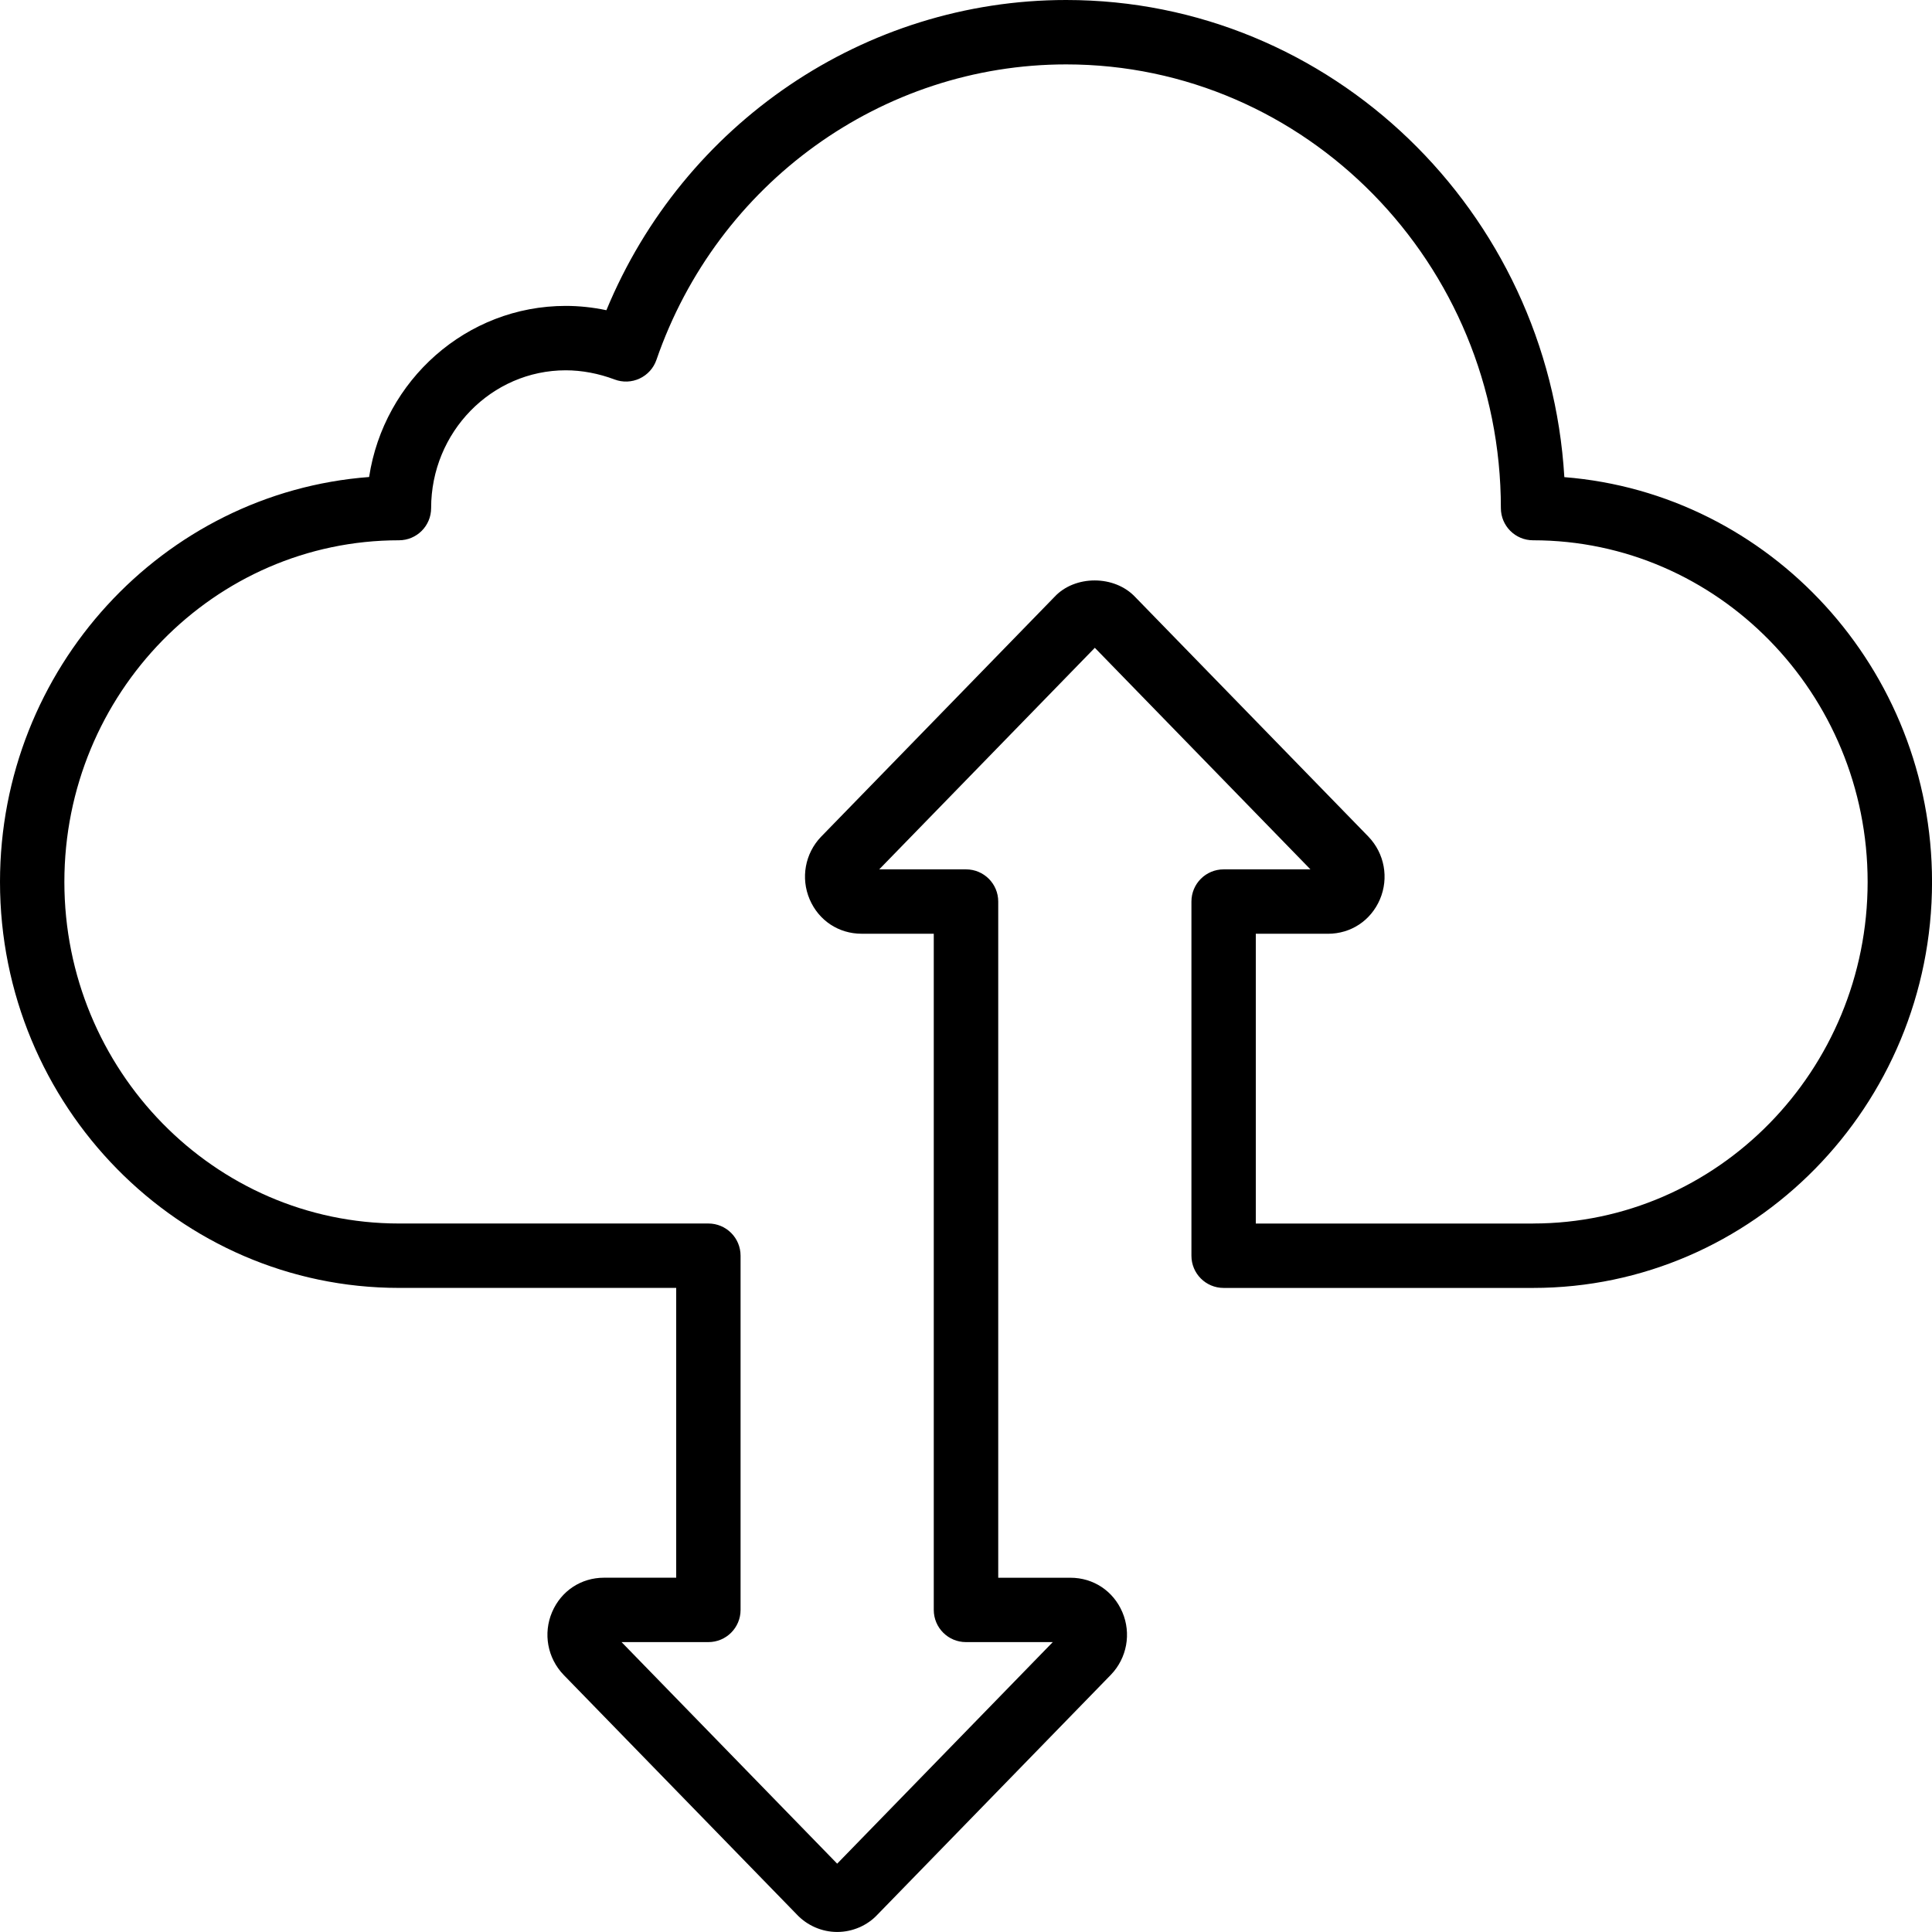
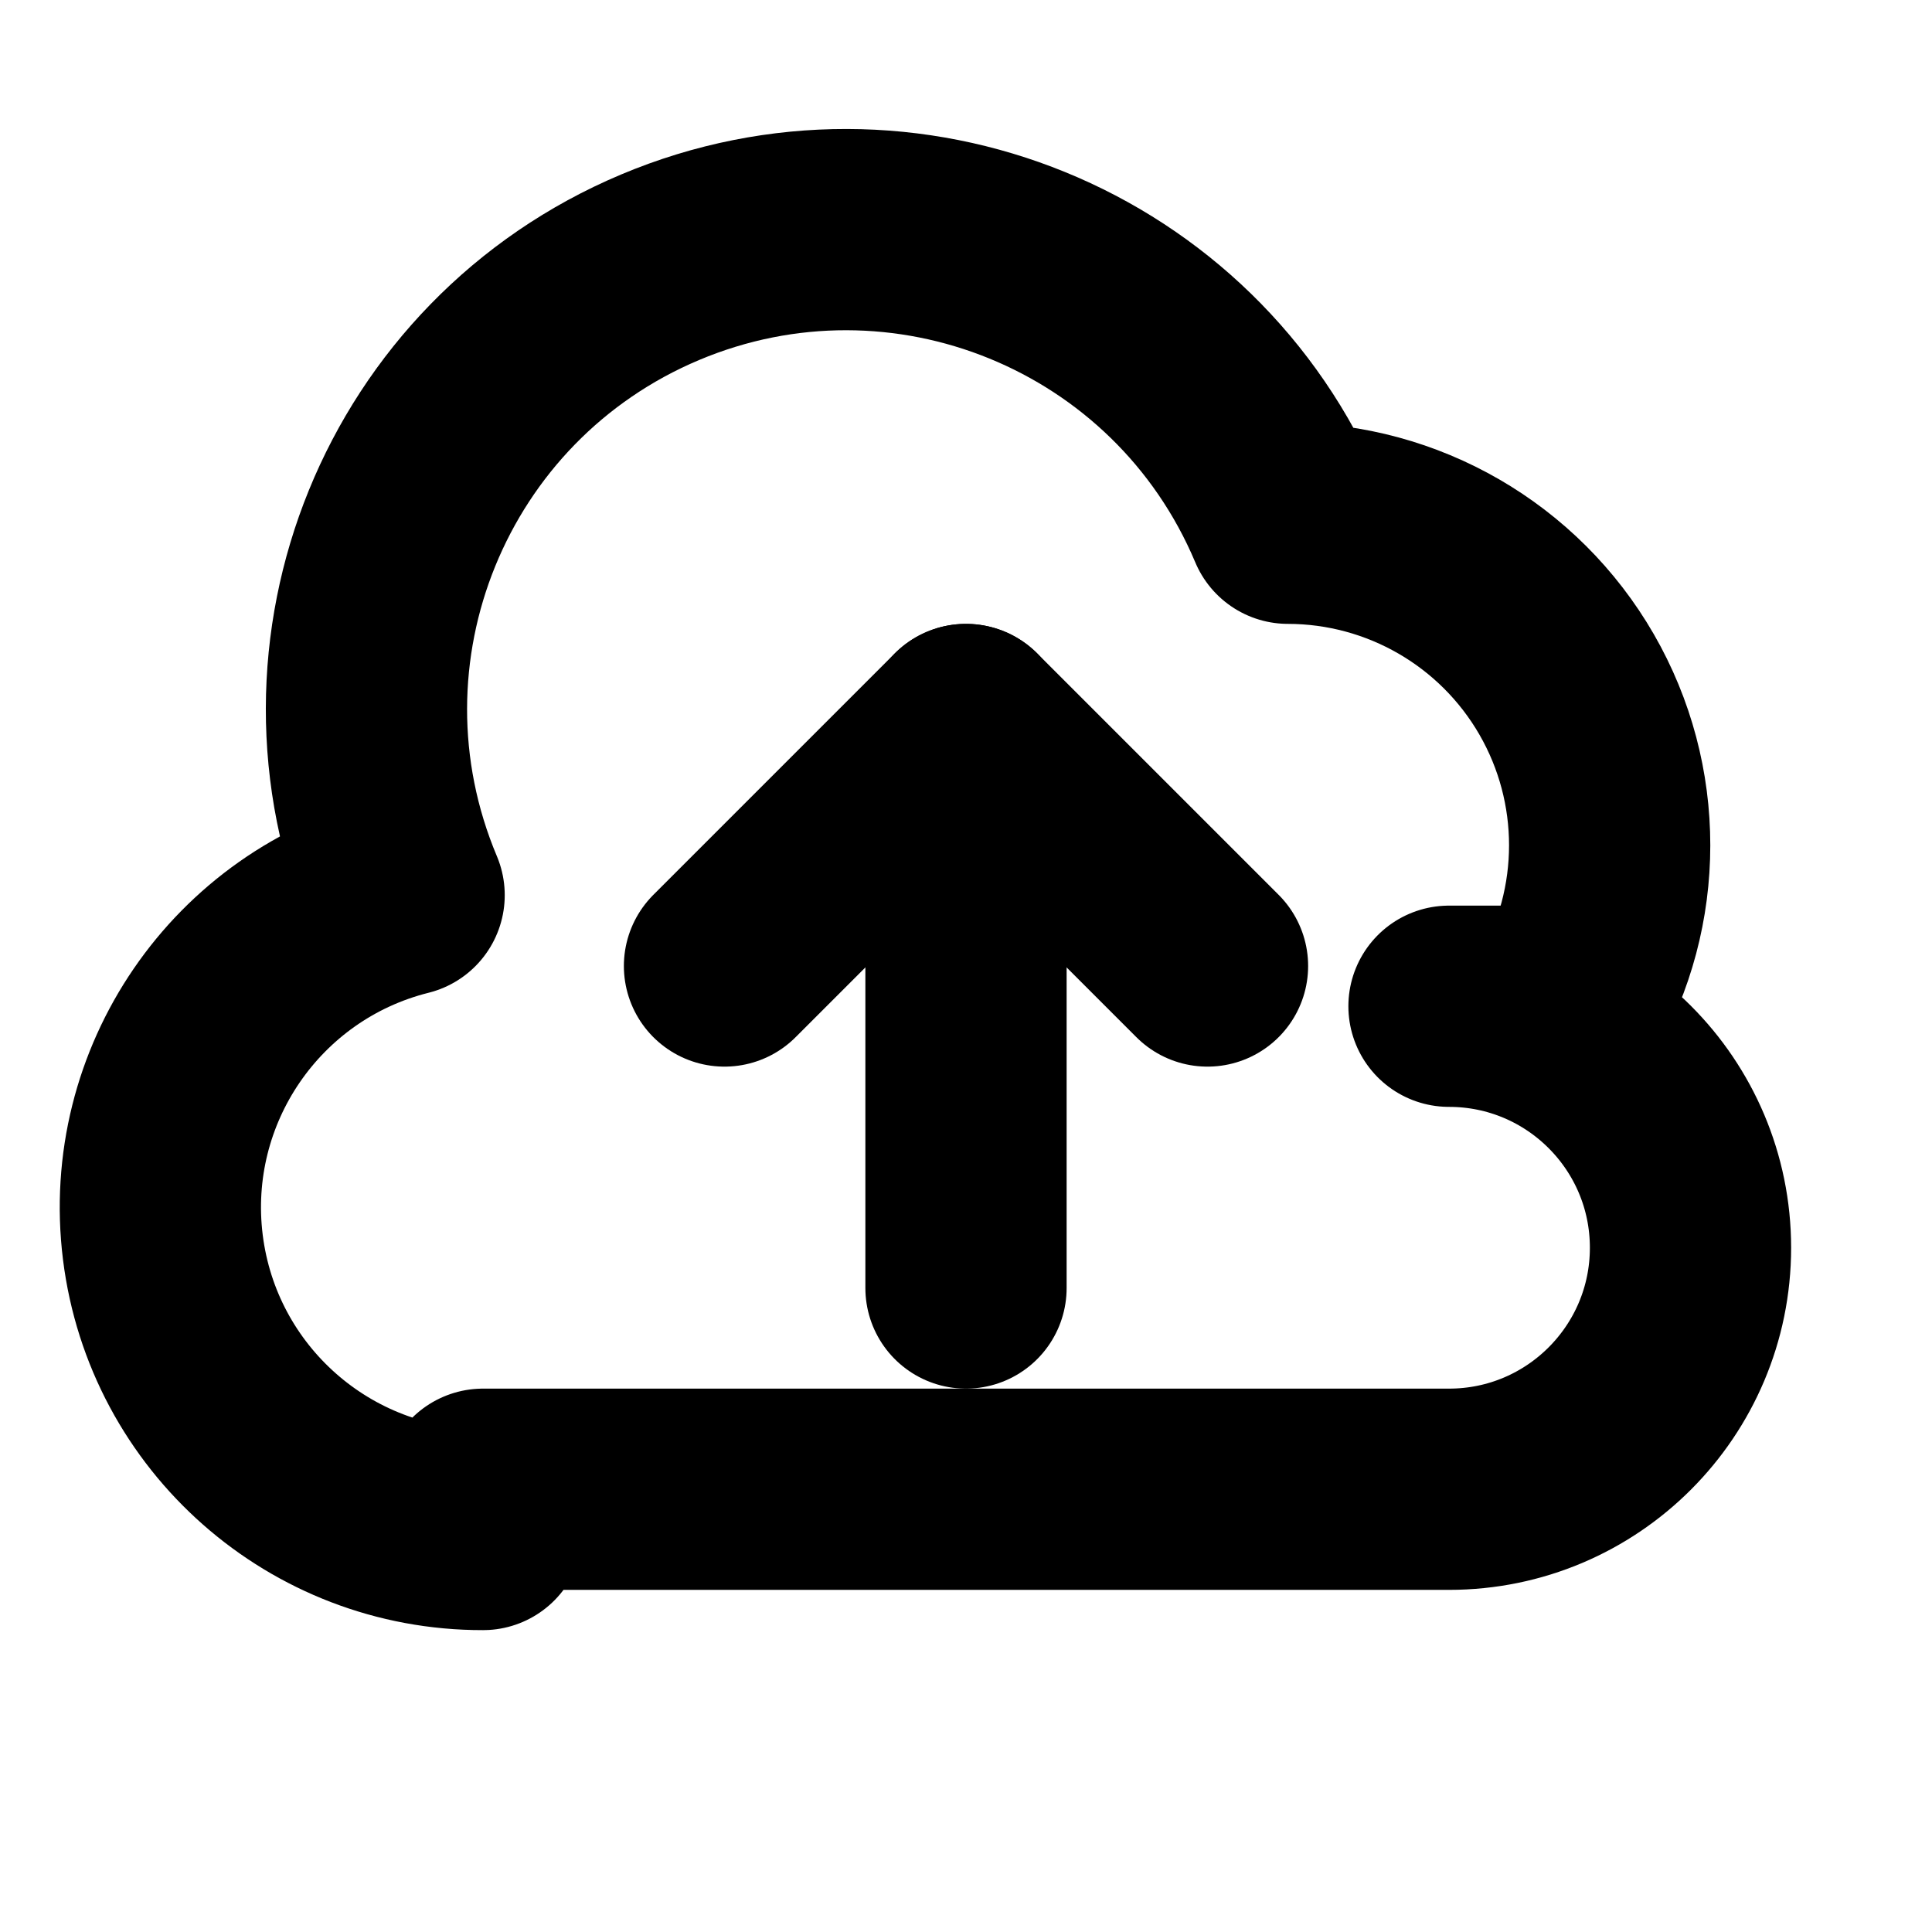
- <svg xmlns="http://www.w3.org/2000/svg" id="Icons" viewBox="0 0 60 60">
-   <path d="m48.582 14.817c-.49-8.254-7.242-14.817-15.472-14.817-6.256 0-11.88 3.834-14.278 9.634-.42-.089-.846-.134-1.262-.134-3.085 0-5.649 2.309-6.107 5.314-6.4.484-11.463 5.938-11.463 12.574 0 6.953 5.558 12.609 12.39 12.609h8.61v9h-2.24c-.715 0-1.333.41-1.615 1.069-.282.662-.144 1.425.358 1.948l7.237 7.436c.326.349.785.549 1.26.549s.934-.2 1.247-.535l7.255-7.455c.497-.518.636-1.28.354-1.942-.282-.659-.9-1.069-1.615-1.069h-2.24v-20.999c0-.553-.447-1-1-1h-2.696l6.696-6.881 6.696 6.881h-2.696c-.553 0-1 .447-1 1v10.999c0 .553.447 1 1 1h9.61c6.832 0 12.39-5.656 12.39-12.609 0-6.62-5.039-12.065-11.418-12.571zm-.972 23.181h-8.61v-8.999h2.24c.715 0 1.333-.41 1.615-1.069.282-.662.144-1.425-.358-1.948l-7.236-7.435c-.652-.699-1.883-.685-2.508-.015l-7.255 7.455c-.497.518-.636 1.28-.354 1.942.282.659.9 1.069 1.615 1.069h2.24v20.999c0 .553.447 1 1 1h2.696l-6.696 6.881-6.696-6.881h2.696c.553 0 1-.447 1-1v-11c0-.553-.447-1-1-1h-9.61c-5.729 0-10.39-4.76-10.39-10.609s4.661-10.609 10.39-10.609c.553 0 1-.447 1-1 0-2.359 1.875-4.279 4.181-4.279.5 0 1.024.099 1.516.285.252.095.533.086.779-.03.244-.114.433-.323.521-.579 1.893-5.488 7.006-9.176 12.725-9.176 7.444 0 13.5 6.182 13.5 13.779 0 .553.447 1 1 1 5.729 0 10.39 4.76 10.39 10.609s-4.661 10.609-10.39 10.609z" />
+ <svg xmlns="http://www.w3.org/2000/svg" viewBox="0 0 24 24" fill="none" stroke="currentColor" stroke-width="2.5" stroke-linecap="round" stroke-linejoin="round">
+   <path d="M6 19a4 4 0 0 1-.98-7.88A5.5 5.5 0 0 1 16 6.5a4 4 0 0 1 3.46 6H18a3 3 0 0 1 0 6H6z" />
+   <polyline points="9 12 12 9 15 12" />
+   <line x1="12" y1="9" x2="12" y2="16" />
</svg>
